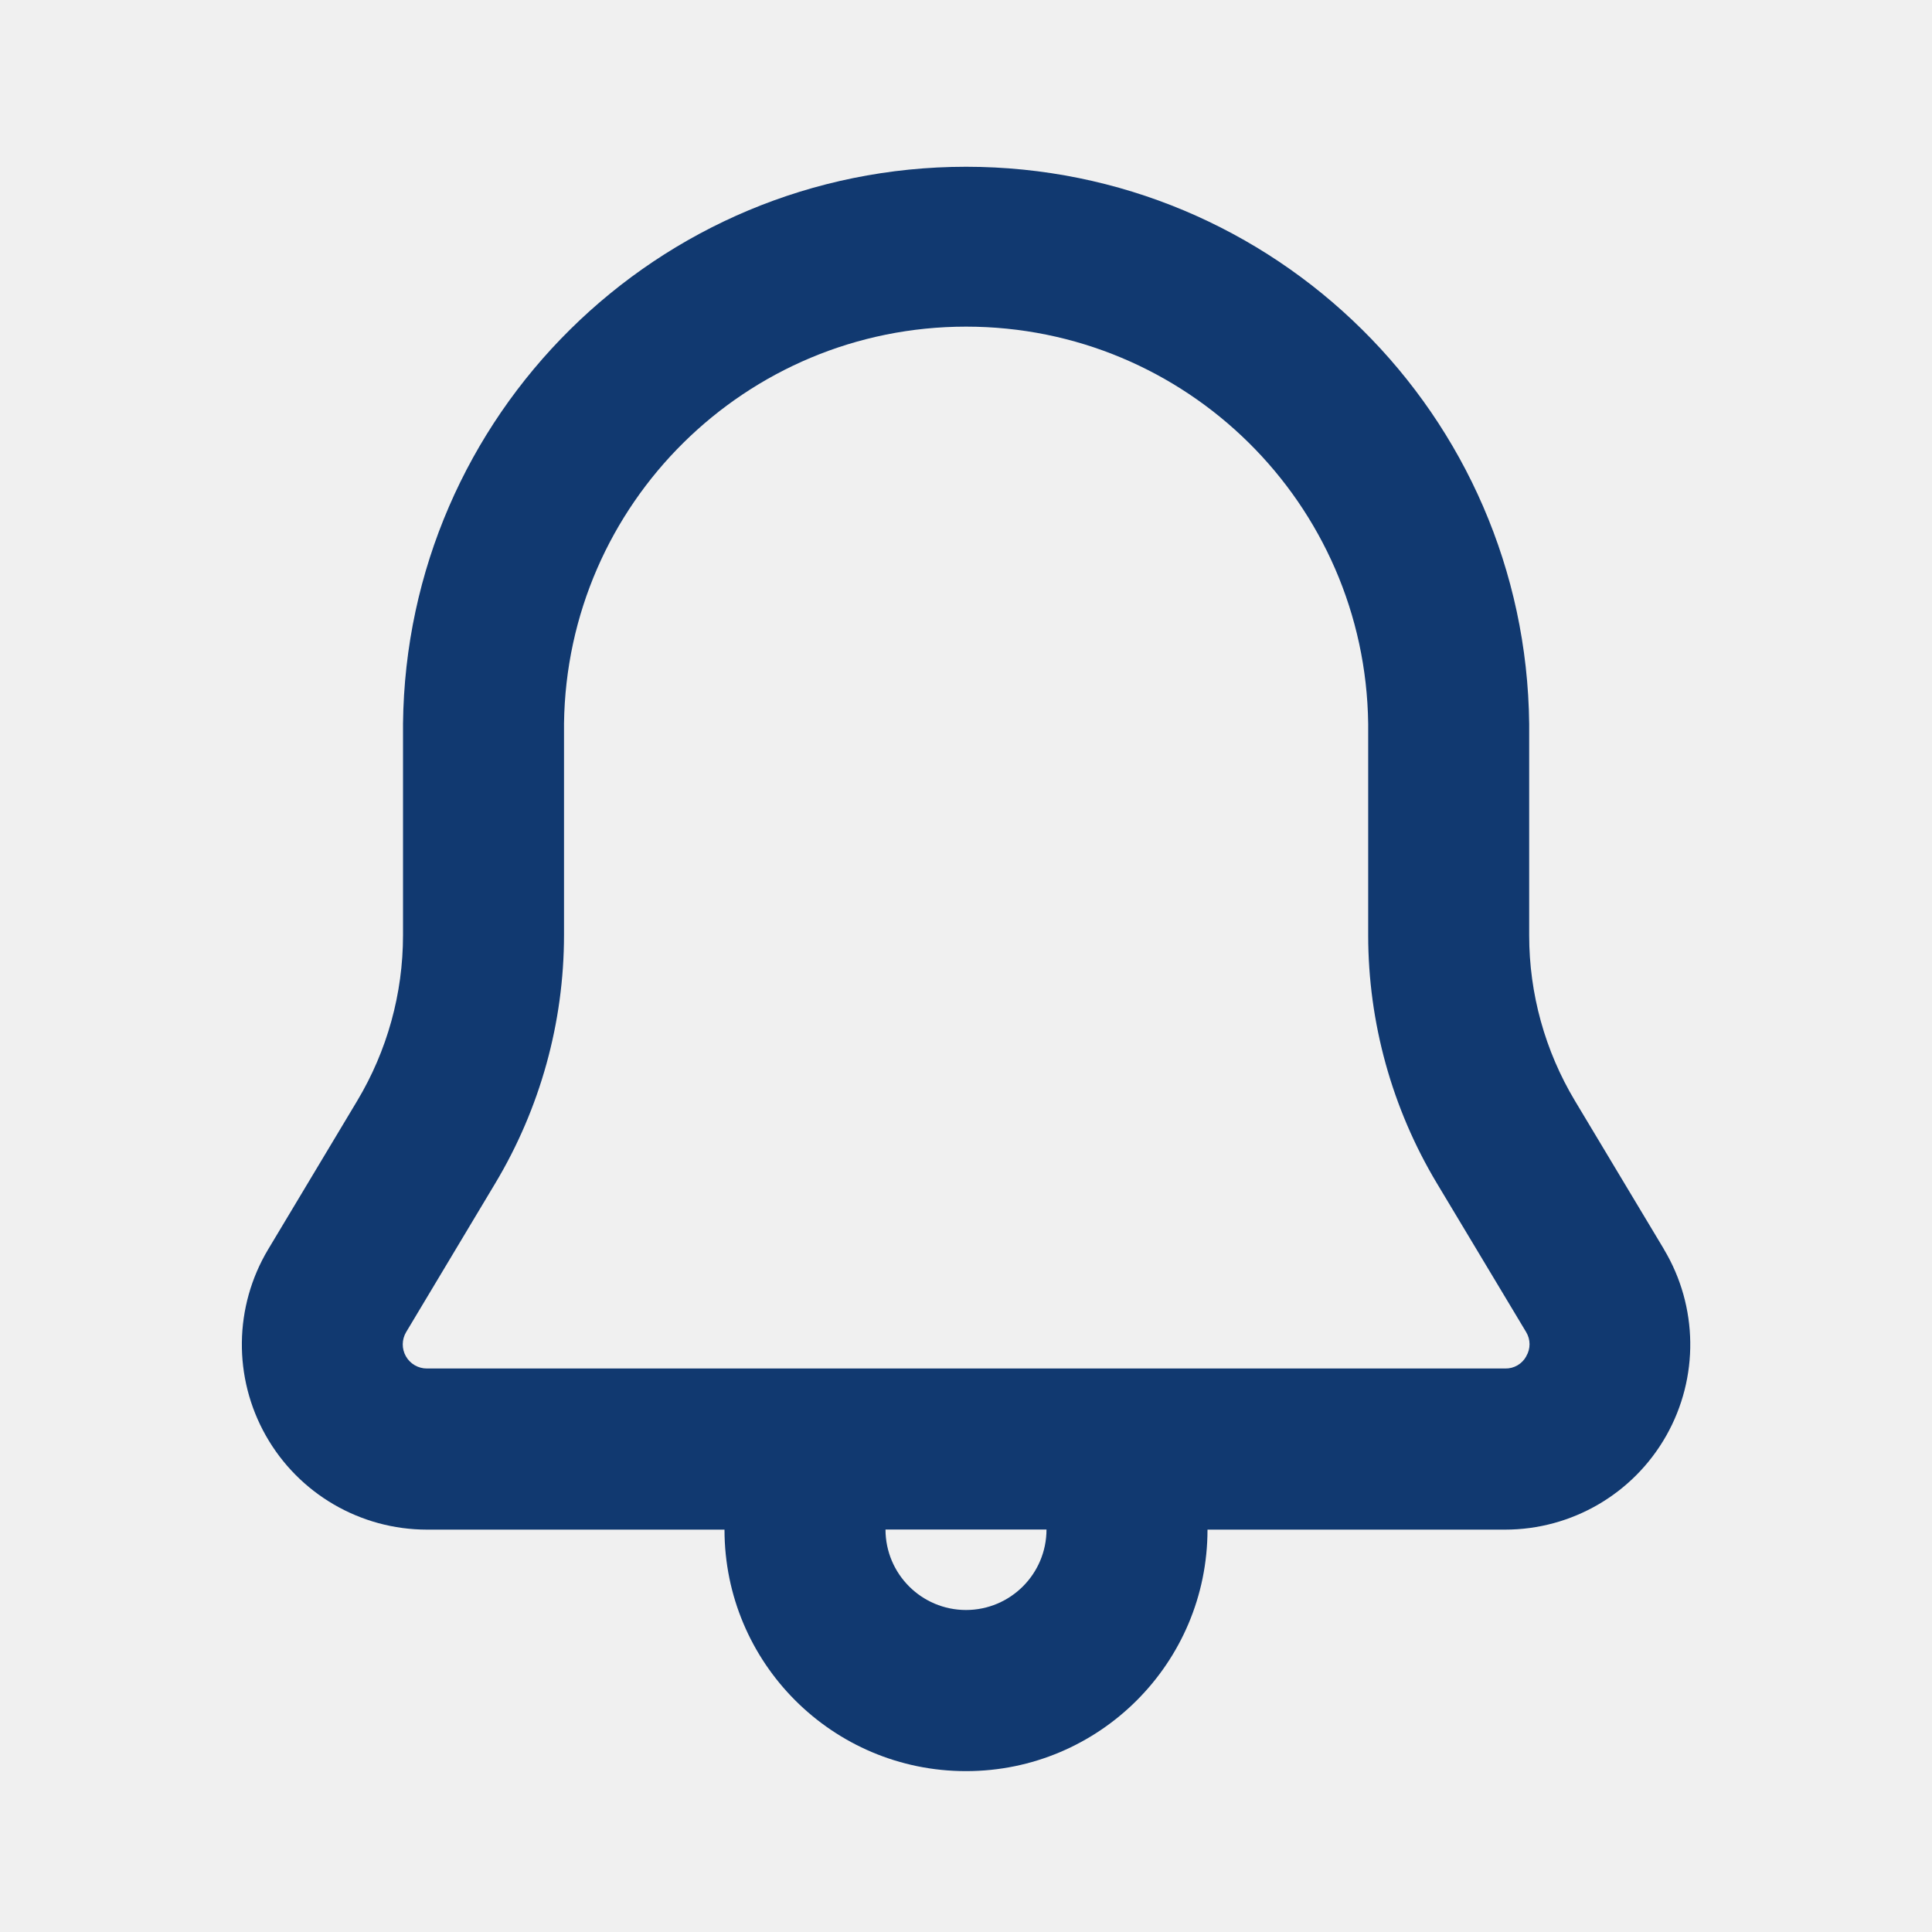
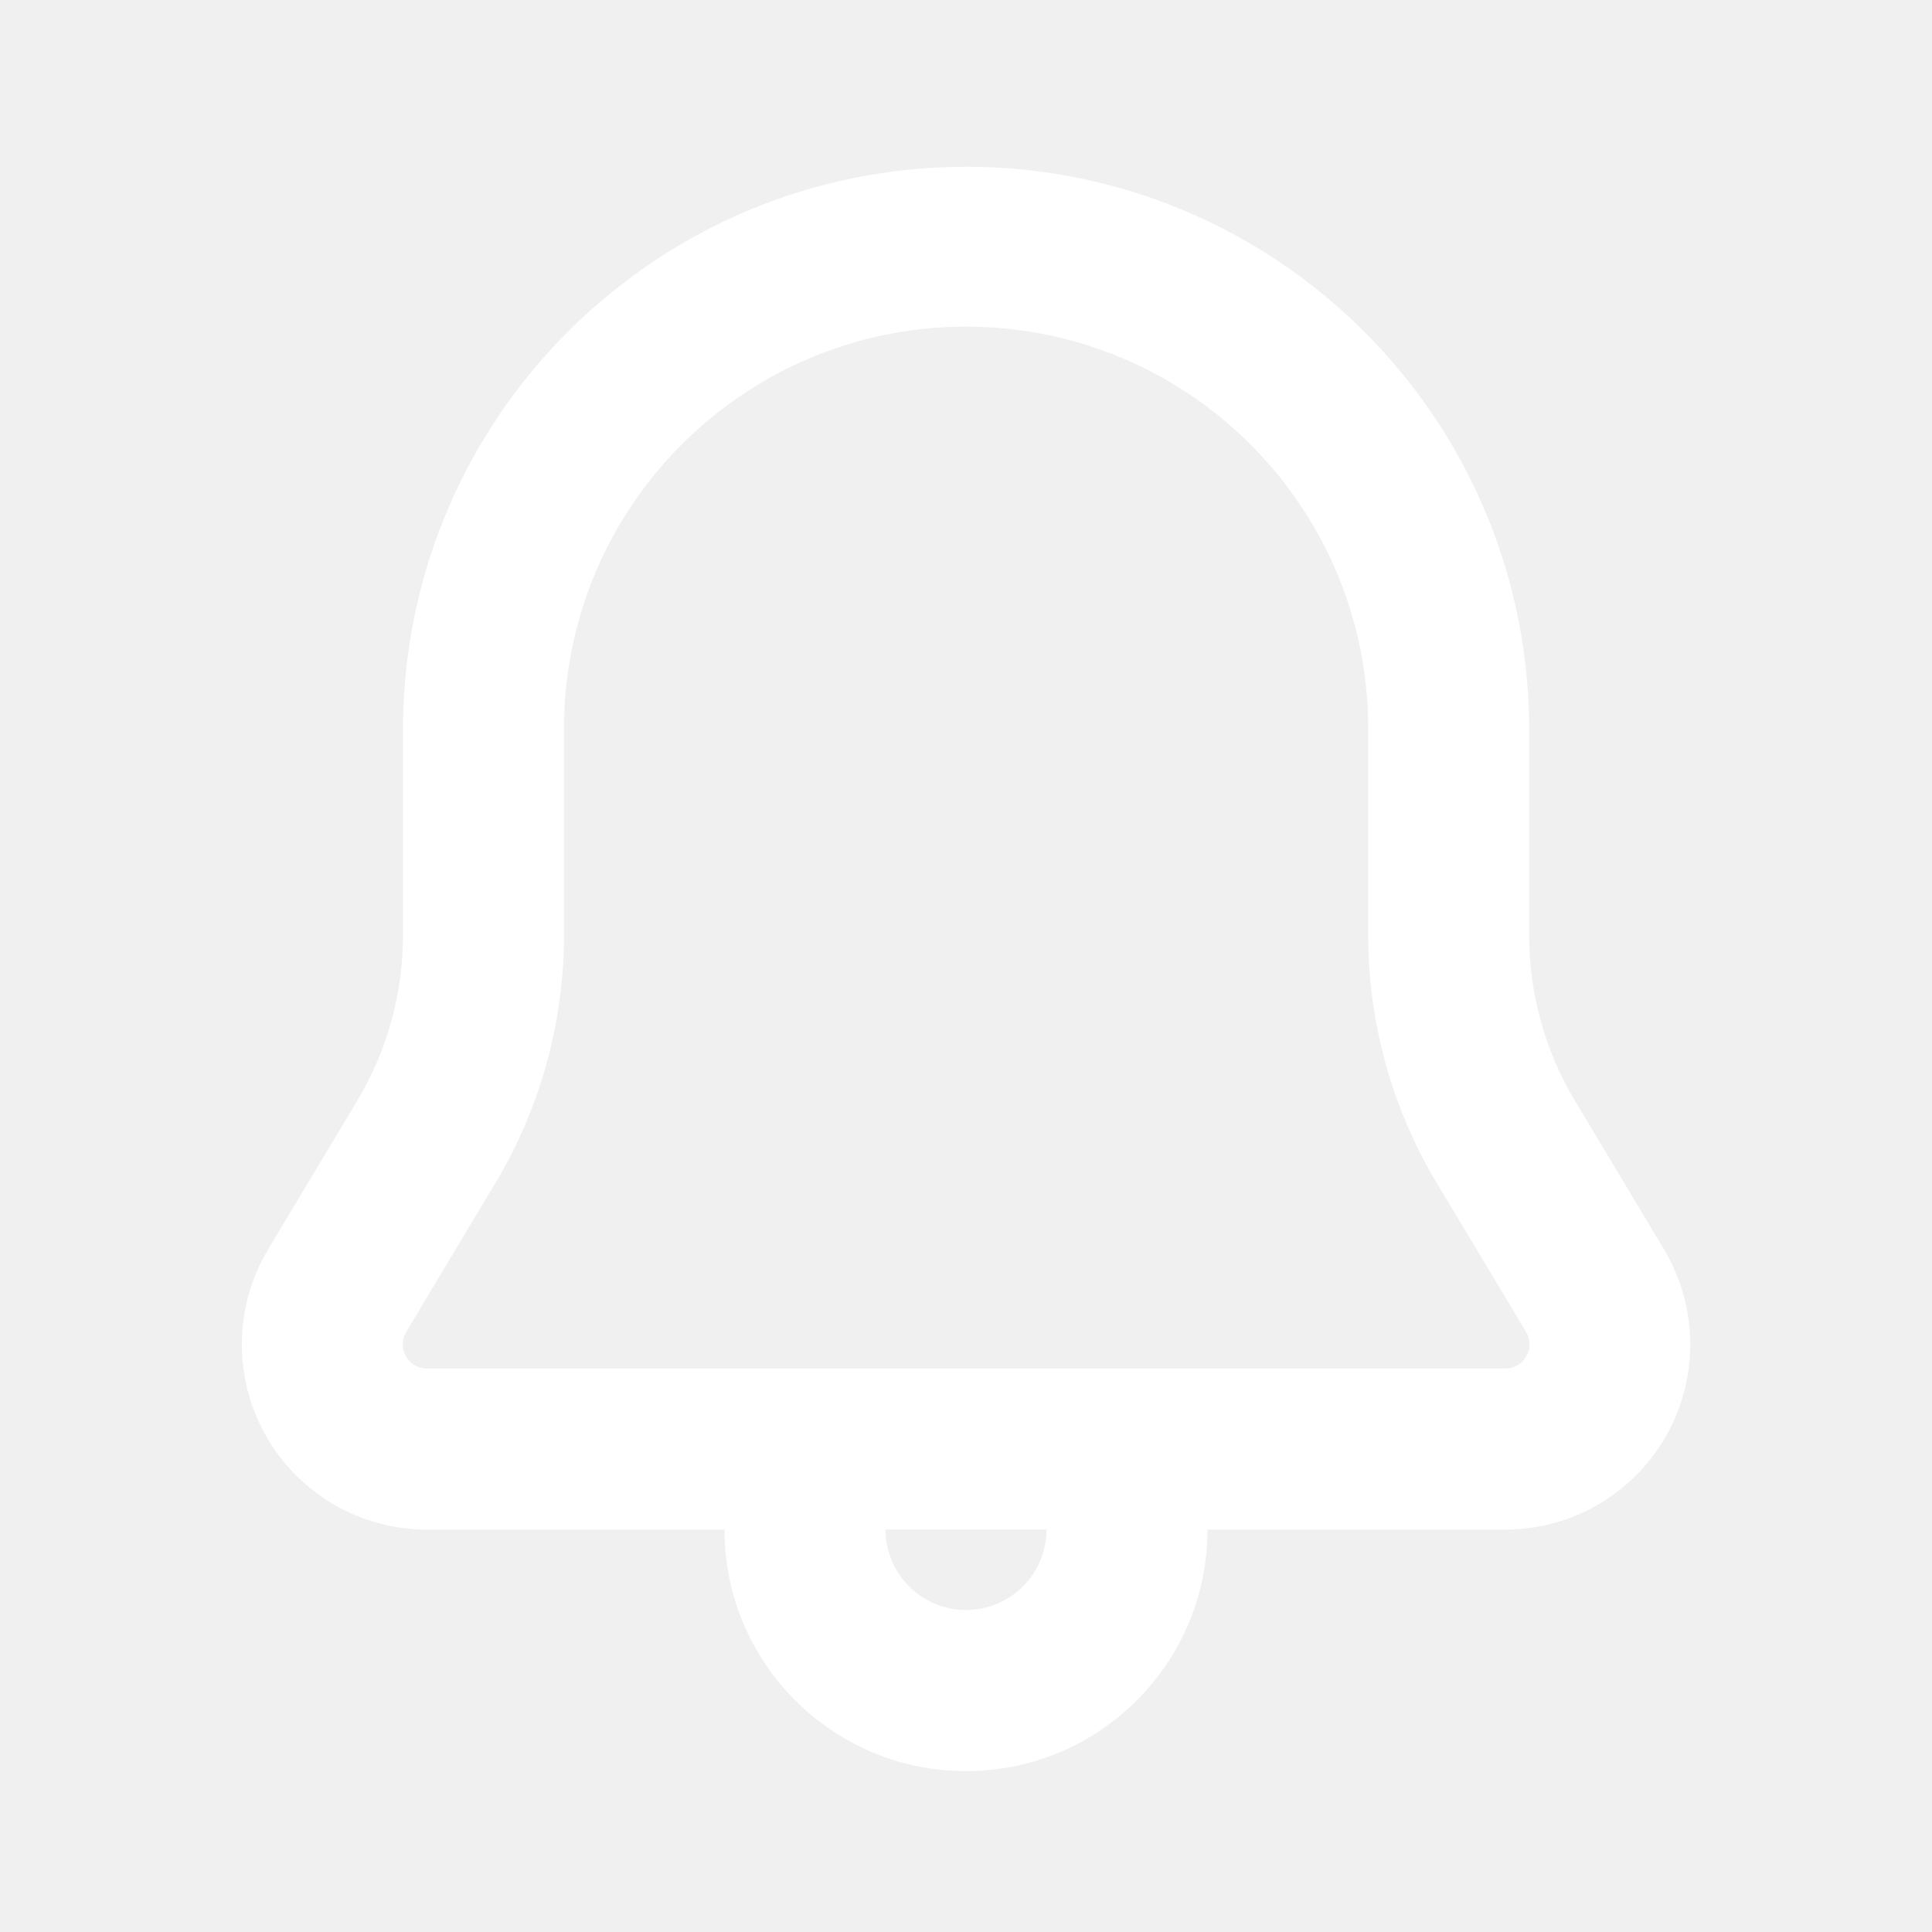
- <svg xmlns="http://www.w3.org/2000/svg" id="bell-Bold" width="30" height="30" viewBox="0 0 30 30">
-   <rect id="Path" width="30" height="30" fill="rgba(255,255,255,0)" />
-   <path id="bell-Bold_1_" d="M228.089,1908.9l-1.383-2.306a4.994,4.994,0,0,1-.711-2.57v-3.284a8.744,8.744,0,0,0-17.487,0v3.284a5,5,0,0,1-.711,2.569l-1.383,2.307a2.875,2.875,0,0,0,2.466,4.352h4.62a3.75,3.75,0,0,0,7.5,0h4.621a2.875,2.875,0,0,0,2.467-4.352Zm-10.839,5.6a1.251,1.251,0,0,1-1.25-1.25h2.5A1.251,1.251,0,0,1,217.25,1914.5Zm8.7-3.94a.363.363,0,0,1-.327.19H208.879a.374.374,0,0,1-.322-.566l1.383-2.309a7.506,7.506,0,0,0,1.068-3.854v-3.284a6.244,6.244,0,0,1,12.487,0v3.284a7.5,7.5,0,0,0,1.068,3.855l1.384,2.307A.364.364,0,0,1,225.949,1910.56Z" transform="translate(-202.25 -1889.5)" fill="#113970" />
+ <svg xmlns="http://www.w3.org/2000/svg" width="30" height="30" viewBox="0 0 30 30">
+   <rect width="20" height="20" fill="rgba(255,255,255,0)" />
+   <path d="M228.089,1908.9l-1.383-2.306a4.994,4.994,0,0,1-.711-2.57v-3.284a8.744,8.744,0,0,0-17.487,0v3.284a5,5,0,0,1-.711,2.569l-1.383,2.307a2.875,2.875,0,0,0,2.466,4.352h4.62a3.75,3.75,0,0,0,7.5,0h4.621a2.875,2.875,0,0,0,2.467-4.352Zm-10.839,5.6a1.251,1.251,0,0,1-1.25-1.25h2.5A1.251,1.251,0,0,1,217.25,1914.5Zm8.7-3.94a.363.363,0,0,1-.327.19H208.879a.374.374,0,0,1-.322-.566l1.383-2.309a7.506,7.506,0,0,0,1.068-3.854v-3.284a6.244,6.244,0,0,1,12.487,0v3.284a7.5,7.5,0,0,0,1.068,3.855l1.384,2.307A.364.364,0,0,1,225.949,1910.56Z" transform="translate(-202.25 -1889.5)" fill="#fff" />
</svg>
